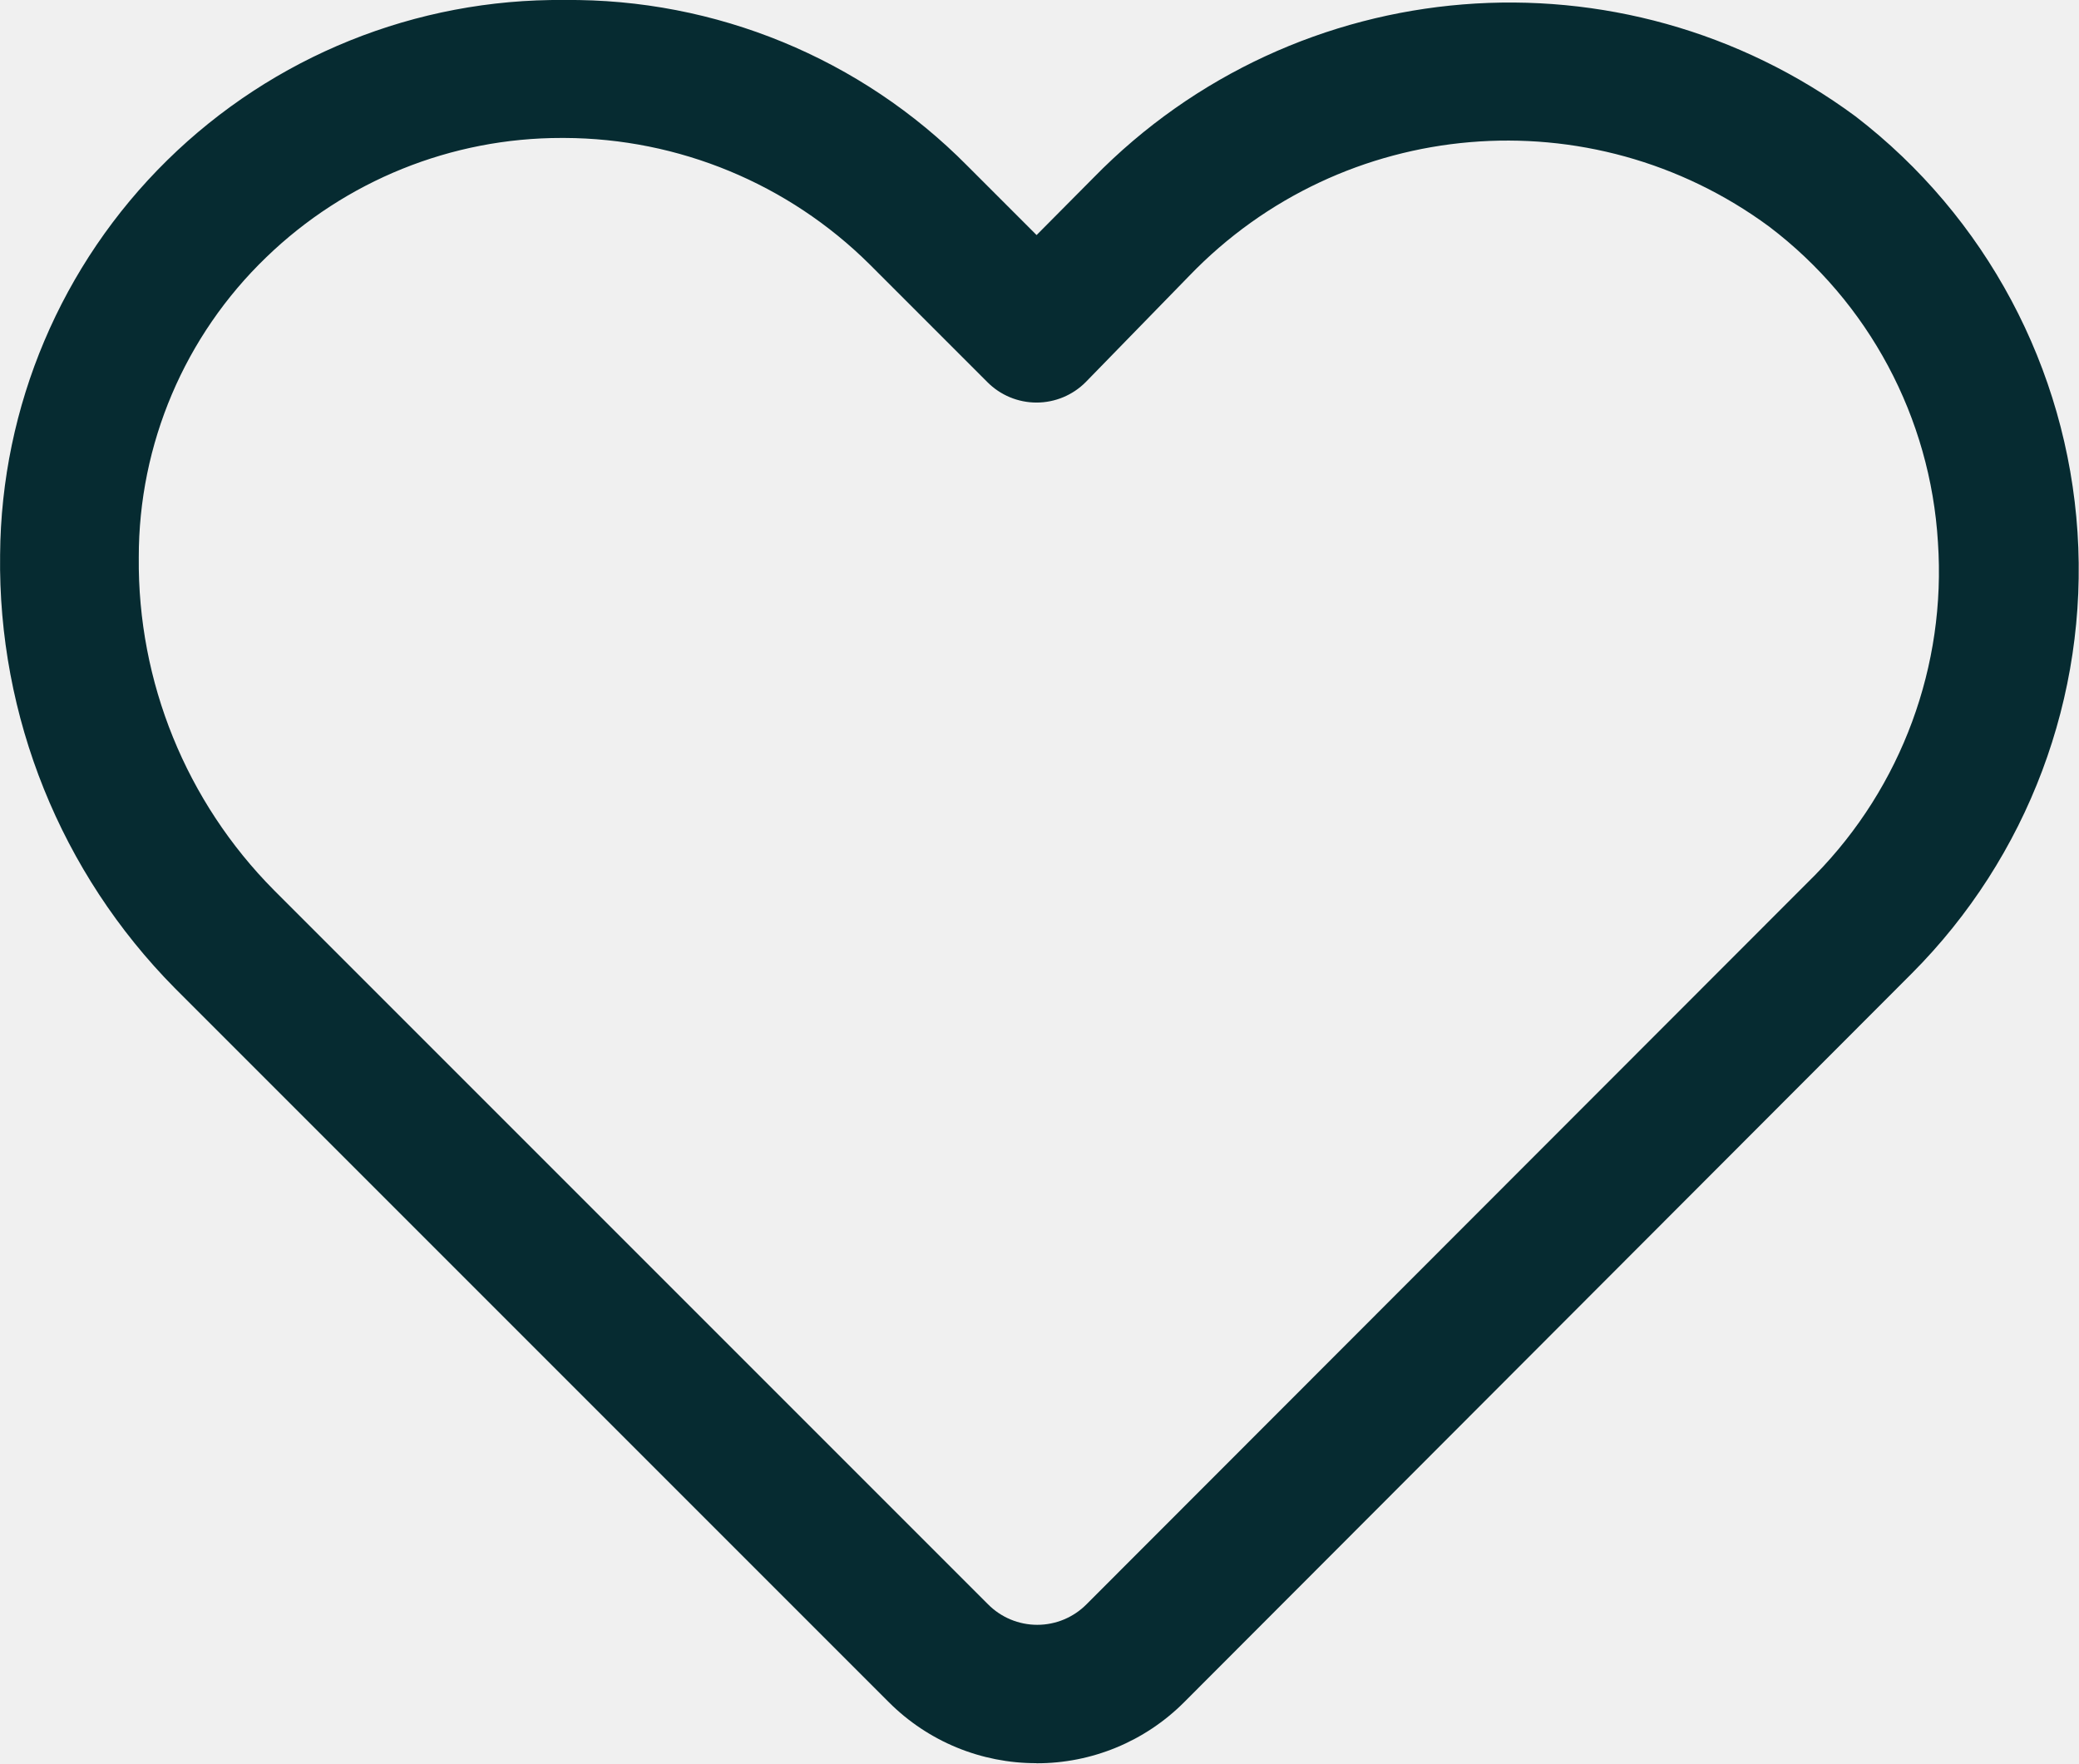
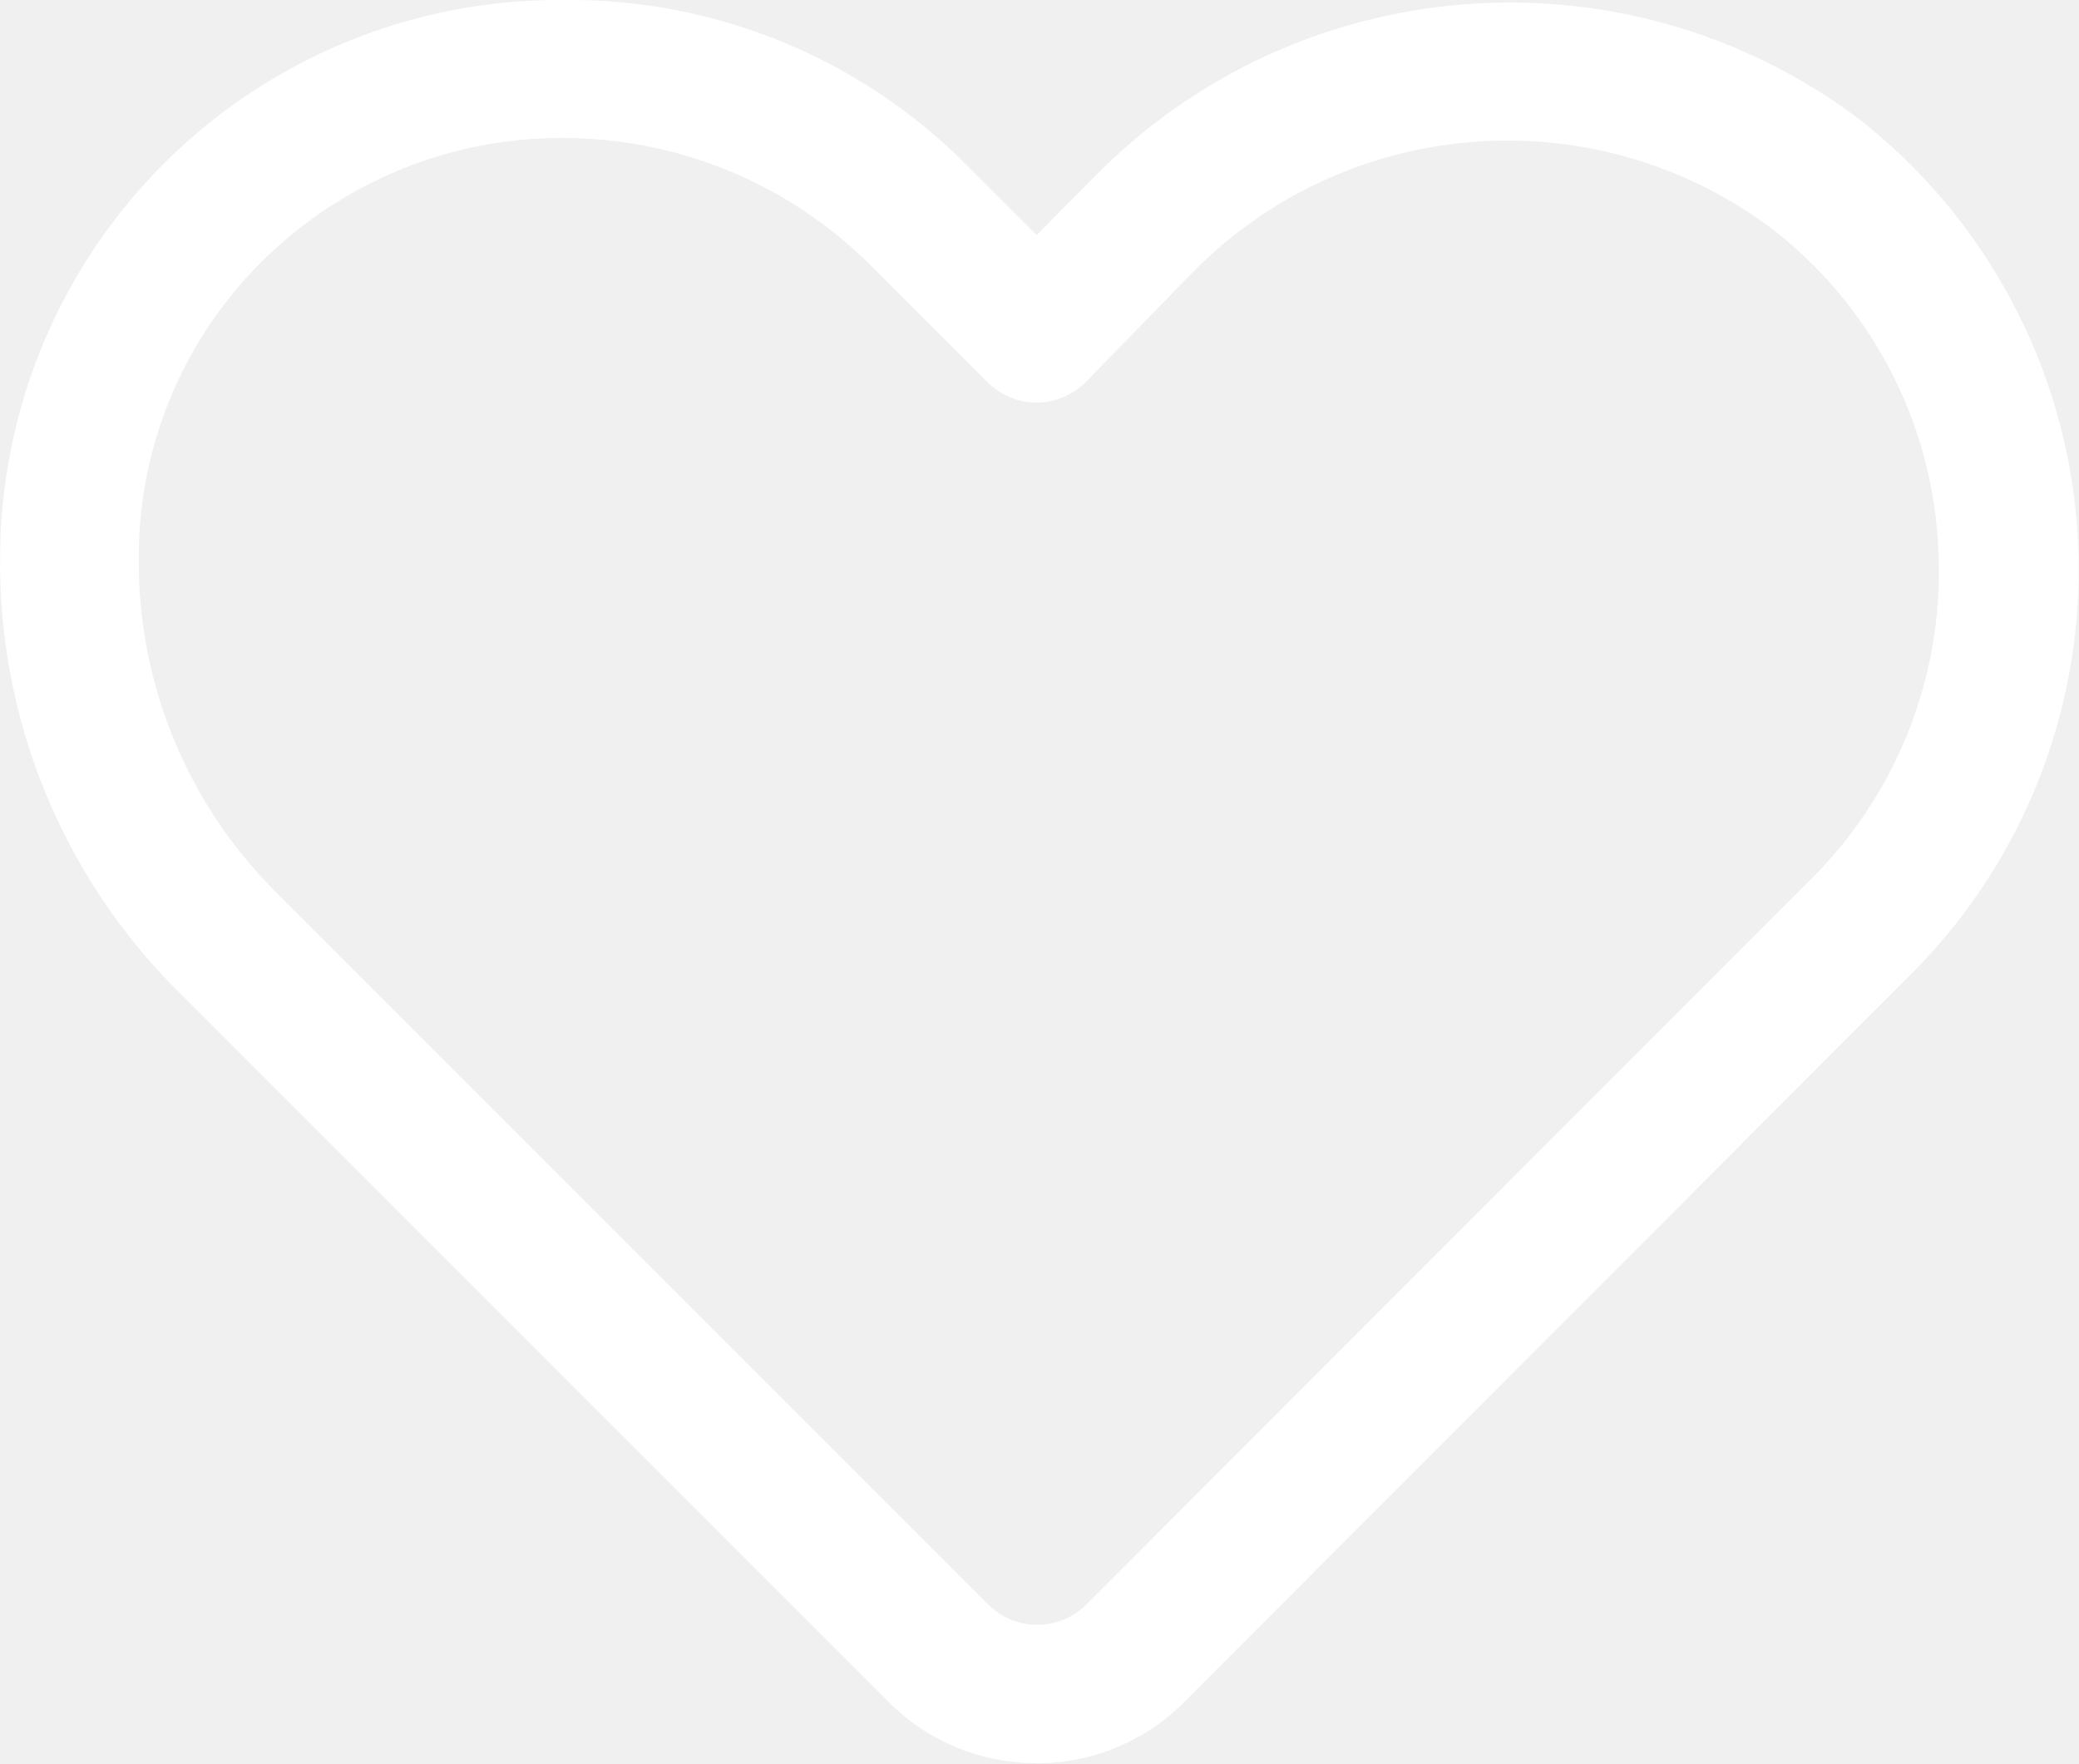
<svg xmlns="http://www.w3.org/2000/svg" width="20" height="16.961" viewBox="0 0 20 16.961">
  <g transform="translate(94.951 -5.29)">
-     <path d="M11.021,20.25A2,2,0,0,1,9.6,19.664l-6.87-6.87A5.816,5.816,0,0,1,1.05,8.625,5.376,5.376,0,0,1,6.479,3.29a5.376,5.376,0,0,1,3.875,1.594l.667.667L11.568,5h0A5.6,5.6,0,0,1,18.9,4.41a5.5,5.5,0,0,1,.54,8.244l-7,7.01a2,2,0,0,1-1.421.587ZM6.452,4.617A4.082,4.082,0,0,0,3.611,5.764,4,4,0,0,0,2.384,8.652a4.482,4.482,0,0,0,1.3,3.2l6.87,6.87a.667.667,0,0,0,.947,0l7.01-7.016a4.168,4.168,0,0,0,1.181-3.2A4.122,4.122,0,0,0,18.07,5.471a4.248,4.248,0,0,0-5.582.474l-.994,1.02a.667.667,0,0,1-.947,0L9.413,5.831A4.188,4.188,0,0,0,6.479,4.617Z" transform="translate(-96 2)" fill="#062B31" />
+     <path d="M11.021,20.25A2,2,0,0,1,9.6,19.664l-6.87-6.87A5.816,5.816,0,0,1,1.05,8.625,5.376,5.376,0,0,1,6.479,3.29a5.376,5.376,0,0,1,3.875,1.594l.667.667L11.568,5h0A5.6,5.6,0,0,1,18.9,4.41a5.5,5.5,0,0,1,.54,8.244l-7,7.01a2,2,0,0,1-1.421.587ZM6.452,4.617A4.082,4.082,0,0,0,3.611,5.764,4,4,0,0,0,2.384,8.652a4.482,4.482,0,0,0,1.3,3.2l6.87,6.87a.667.667,0,0,0,.947,0l7.01-7.016a4.168,4.168,0,0,0,1.181-3.2A4.122,4.122,0,0,0,18.07,5.471a4.248,4.248,0,0,0-5.582.474l-.994,1.02a.667.667,0,0,1-.947,0L9.413,5.831A4.188,4.188,0,0,0,6.479,4.617Z" transform="translate(-96 2)" fill="#ffffff" />
  </g>
</svg>
